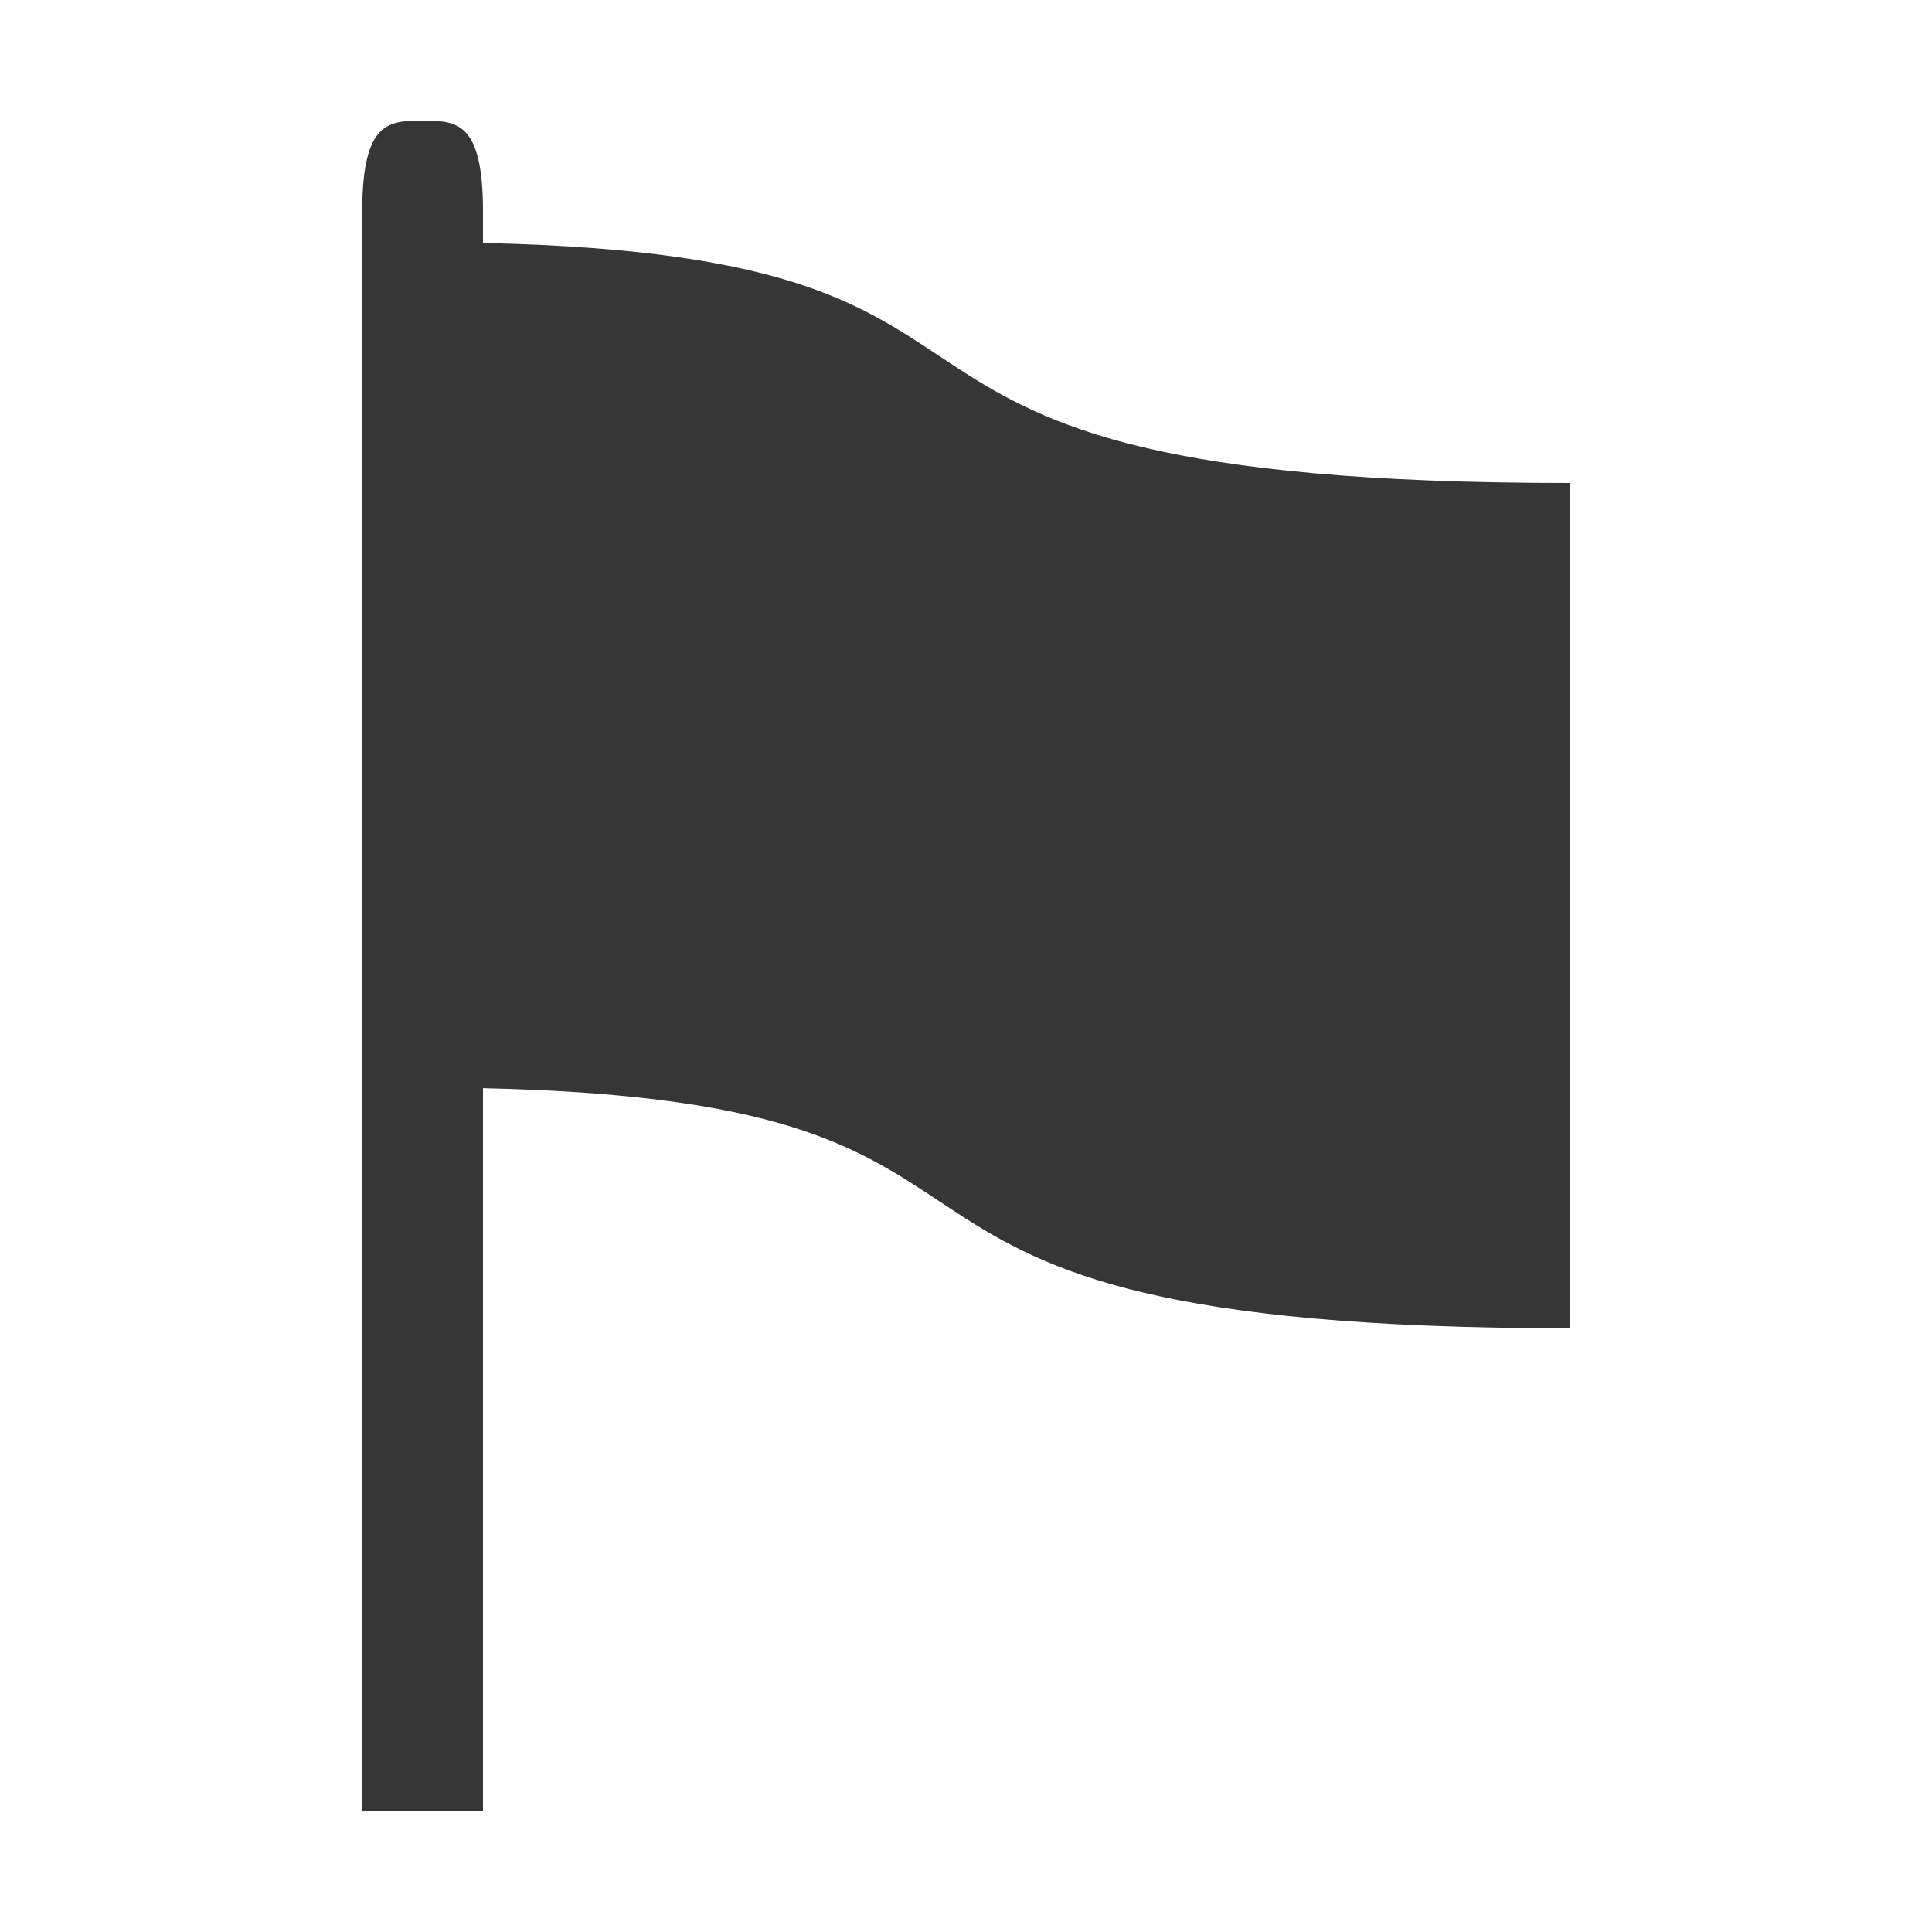
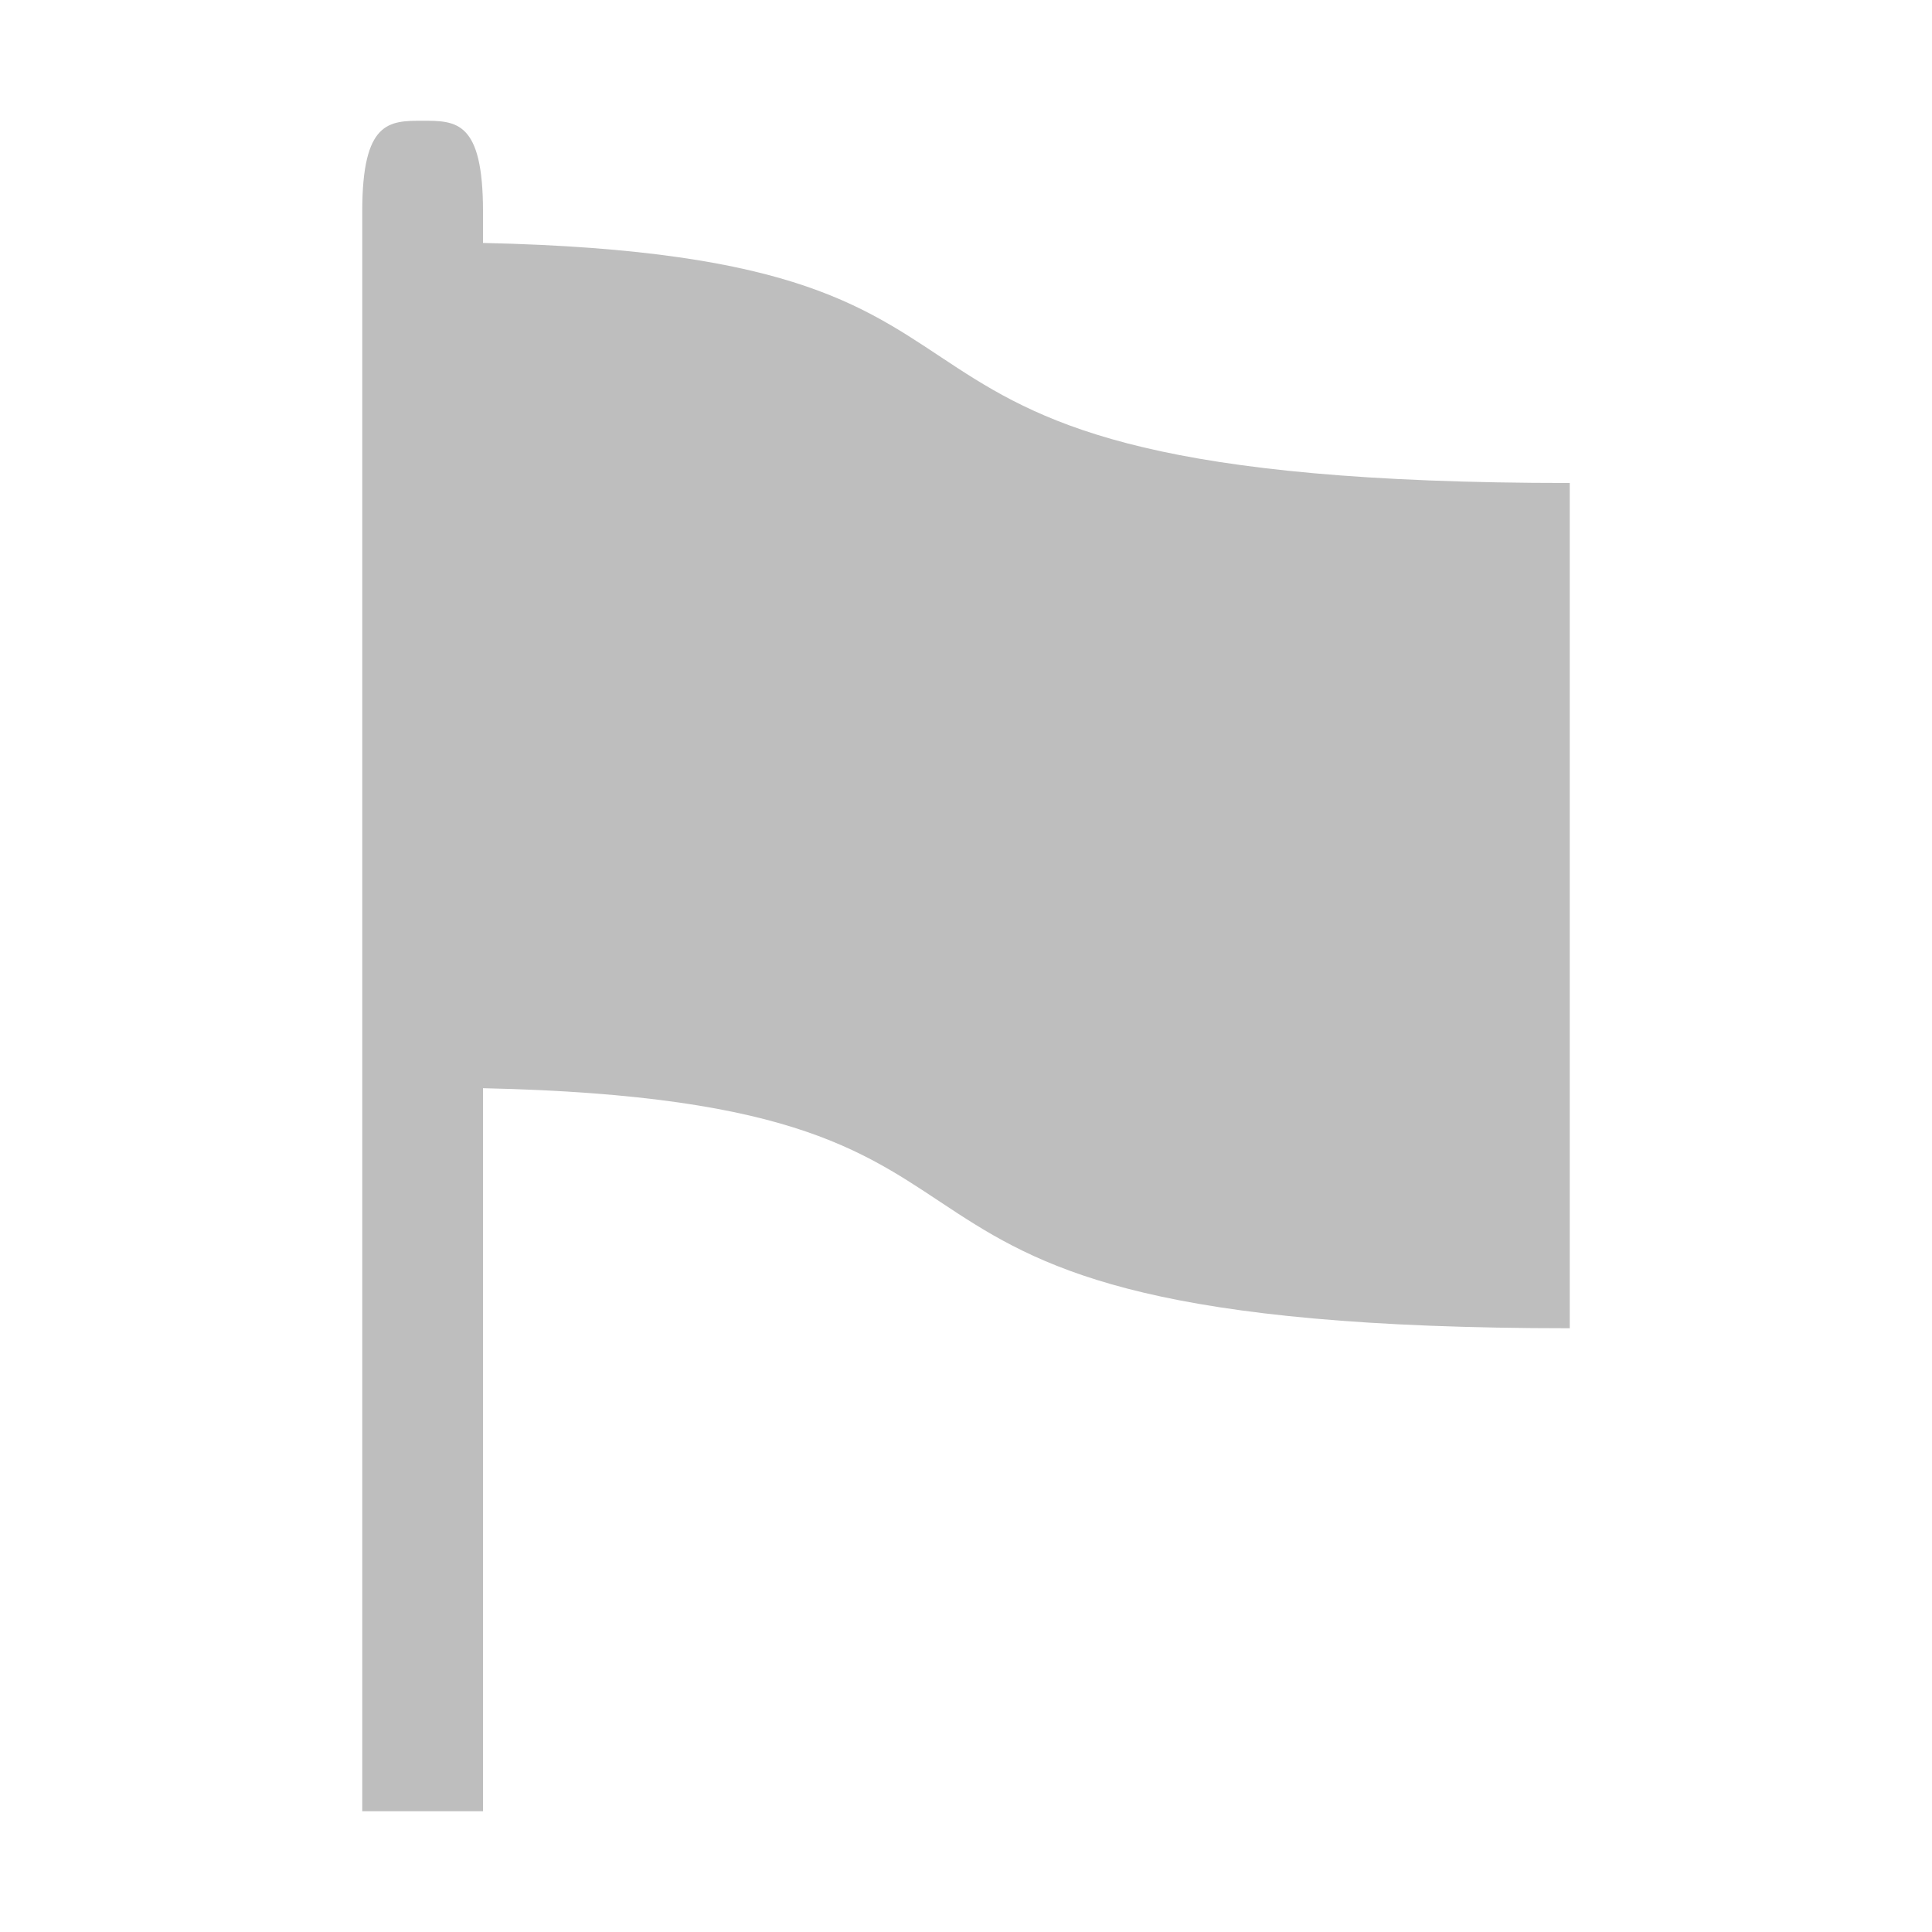
<svg xmlns="http://www.w3.org/2000/svg" version="1.1" viewBox="0 0 16 16">
-   <g fill="#363636" fill-rule="evenodd">
-     <path d="m3.5 1c-0.277 0-0.5 0-0.5 0.75v13.25h1v-5.988c5.27 0.115 2.215 1.988 9 1.988v-7c-6.785 0-3.73-1.873-9-1.988v-0.262c0-0.75-0.223-0.75-0.5-0.75z" />
-   </g>
+   <path d="m3.5 1c-0.277 0-0.5 0-0.5 0.75v13.25h1v-5.988c5.27 0.115 2.215 1.988 9 1.988v-7c-6.785 0-3.73-1.873-9-1.988v-0.262c0-0.75-0.223-0.75-0.5-0.75z" fill="#bebebe" />
</svg>
